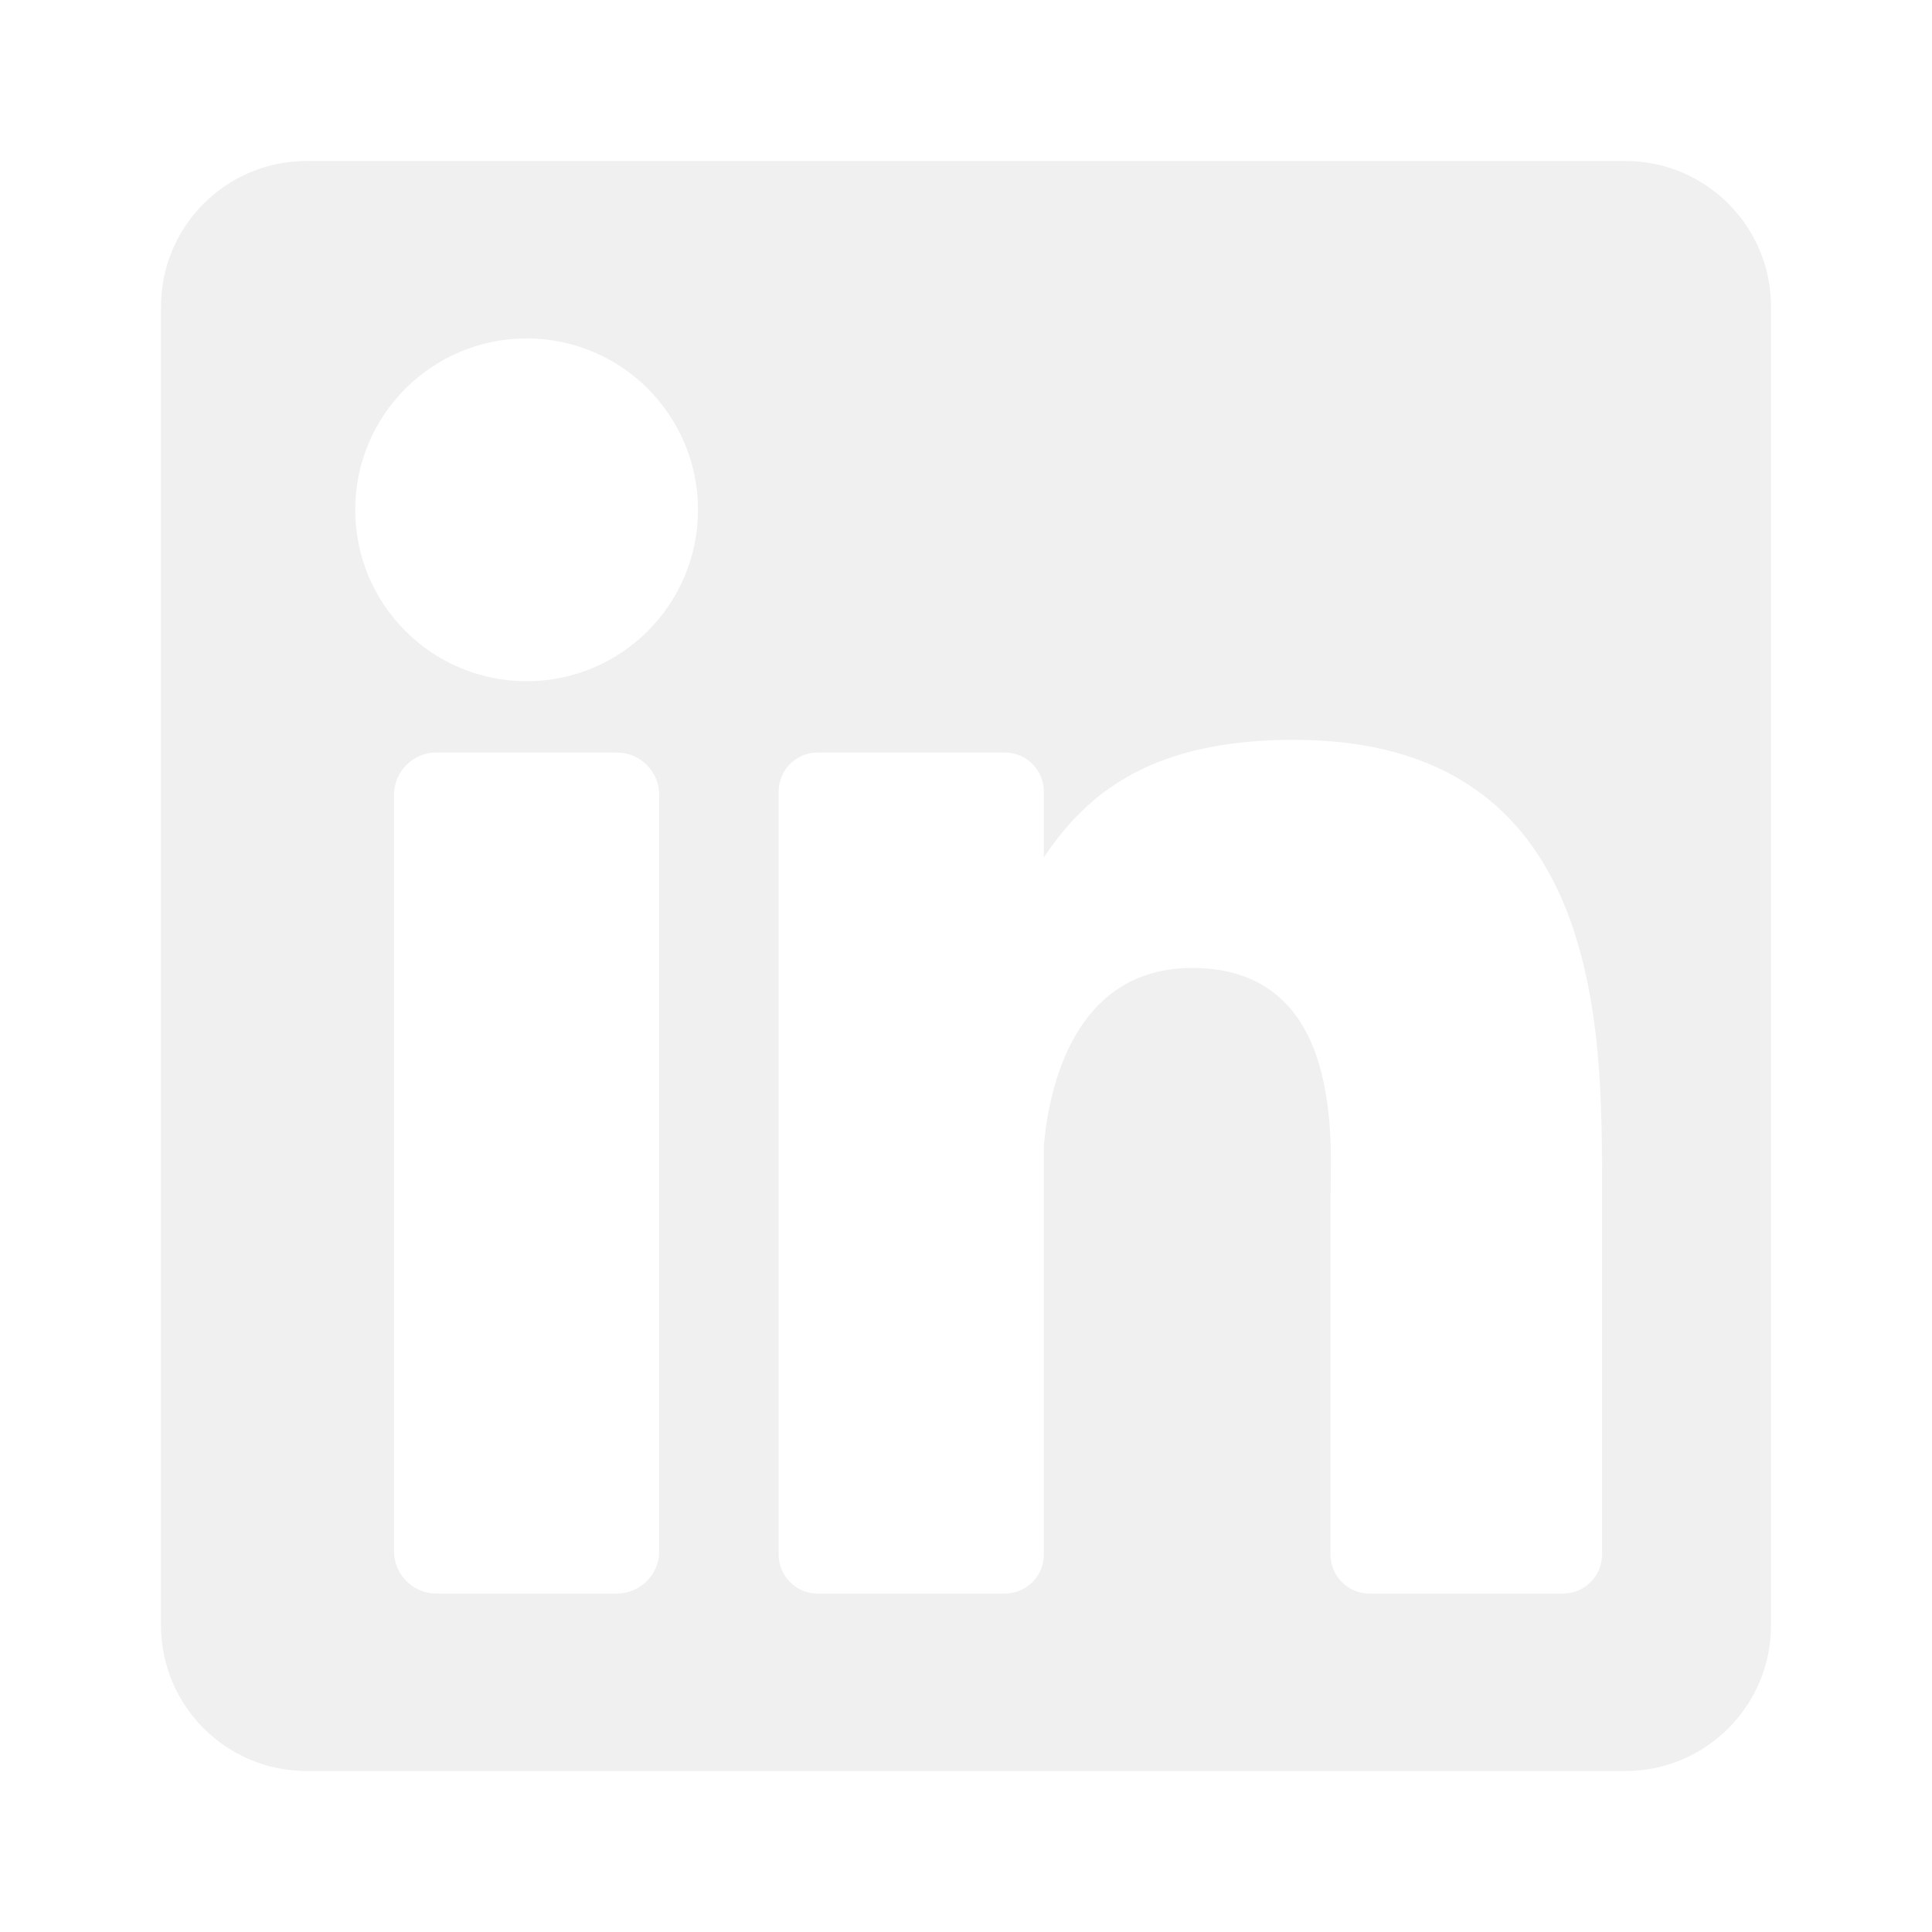
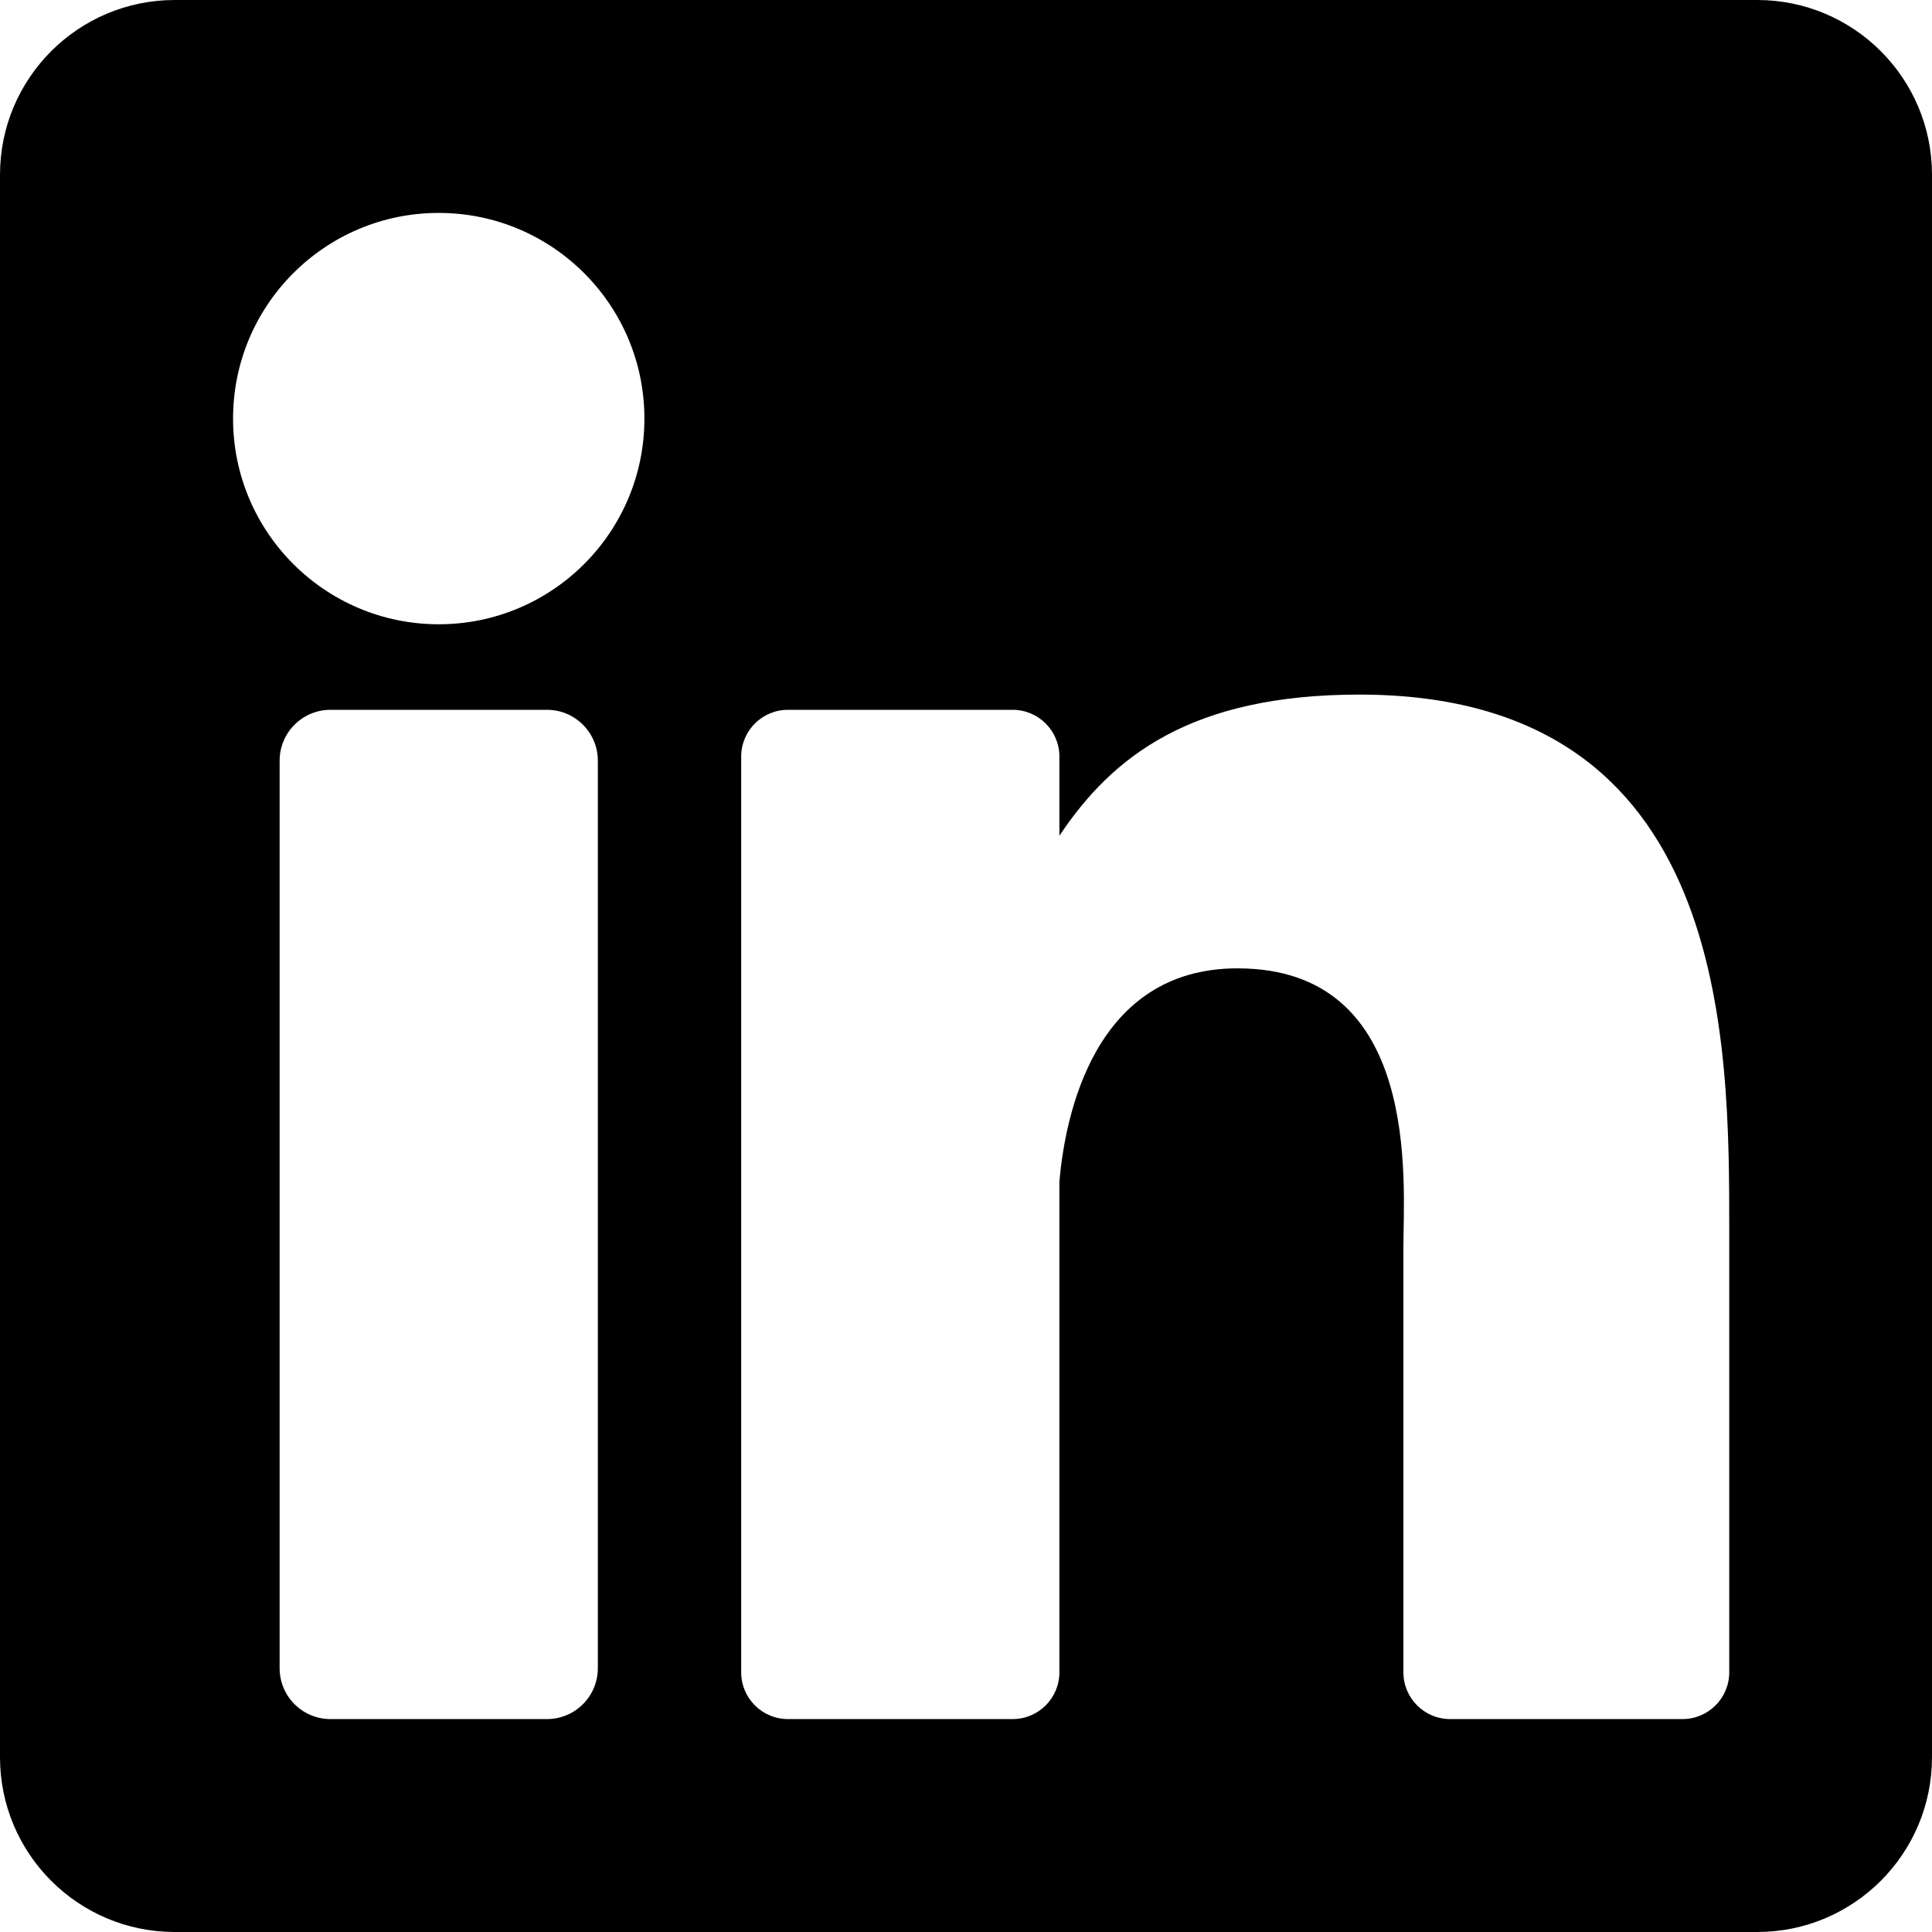
- <svg xmlns="http://www.w3.org/2000/svg" height="64px" width="64px" version="1.1" id="Layer_1" viewBox="-38.2 -38.2 458.40 458.40" xml:space="preserve" fill="#f0f0f0">
-   <g id="SVGRepo_bgCarrier" stroke-width="0" />
-   <g id="SVGRepo_tracerCarrier" stroke-linecap="round" stroke-linejoin="round" />
-   <g id="SVGRepo_iconCarrier">
-     <path style="fill:#f0f0f0;" d="M347.445,0H34.555C15.471,0,0,15.471,0,34.555v312.889C0,366.529,15.471,382,34.555,382h312.889 C366.529,382,382,366.529,382,347.444V34.555C382,15.471,366.529,0,347.445,0z M118.207,329.844c0,5.554-4.502,10.056-10.056,10.056 H65.345c-5.554,0-10.056-4.502-10.056-10.056V150.403c0-5.554,4.502-10.056,10.056-10.056h42.806 c5.554,0,10.056,4.502,10.056,10.056V329.844z M86.748,123.432c-22.459,0-40.666-18.207-40.666-40.666S64.289,42.1,86.748,42.1 s40.666,18.207,40.666,40.666S109.208,123.432,86.748,123.432z M341.91,330.654c0,5.106-4.14,9.246-9.246,9.246H286.73 c-5.106,0-9.246-4.14-9.246-9.246v-84.168c0-12.556,3.683-55.021-32.813-55.021c-28.309,0-34.051,29.066-35.204,42.11v97.079 c0,5.106-4.139,9.246-9.246,9.246h-44.426c-5.106,0-9.246-4.14-9.246-9.246V149.593c0-5.106,4.14-9.246,9.246-9.246h44.426 c5.106,0,9.246,4.14,9.246,9.246v15.655c10.497-15.753,26.097-27.912,59.312-27.912c73.552,0,73.131,68.716,73.131,106.472 L341.91,330.654L341.91,330.654z" />
-   </g>
+ <svg xmlns="http://www.w3.org/2000/svg" width="24px" height="24px" viewBox="0 0 382 382" version="1.1">
+   <path d="M347.445,0H34.555C15.471,0,0,15.471,0,34.555v312.889C0,366.529,15.471,382,34.555,382h312.889 C366.529,382,382,366.529,382,347.444V34.555C382,15.471,366.529,0,347.445,0z M118.207,329.844c0,5.554-4.502,10.056-10.056,10.056 H65.345c-5.554,0-10.056-4.502-10.056-10.056V150.403c0-5.554,4.502-10.056,10.056-10.056h42.806 c5.554,0,10.056,4.502,10.056,10.056V329.844z M86.748,123.432c-22.459,0-40.666-18.207-40.666-40.666S64.289,42.1,86.748,42.1 s40.666,18.207,40.666,40.666S109.208,123.432,86.748,123.432z M341.91,330.654c0,5.106-4.14,9.246-9.246,9.246H286.73 c-5.106,0-9.246-4.14-9.246-9.246v-84.168c0-12.556,3.683-55.021-32.813-55.021c-28.309,0-34.051,29.066-35.204,42.11v97.079 c0,5.106-4.139,9.246-9.246,9.246h-44.426c-5.106,0-9.246-4.14-9.246-9.246V149.593c0-5.106,4.14-9.246,9.246-9.246h44.426 c5.106,0,9.246,4.14,9.246,9.246v15.655c10.497-15.753,26.097-27.912,59.312-27.912c73.552,0,73.131,68.716,73.131,106.472 L341.91,330.654L341.91,330.654z" fill="currentColor" />
</svg>
